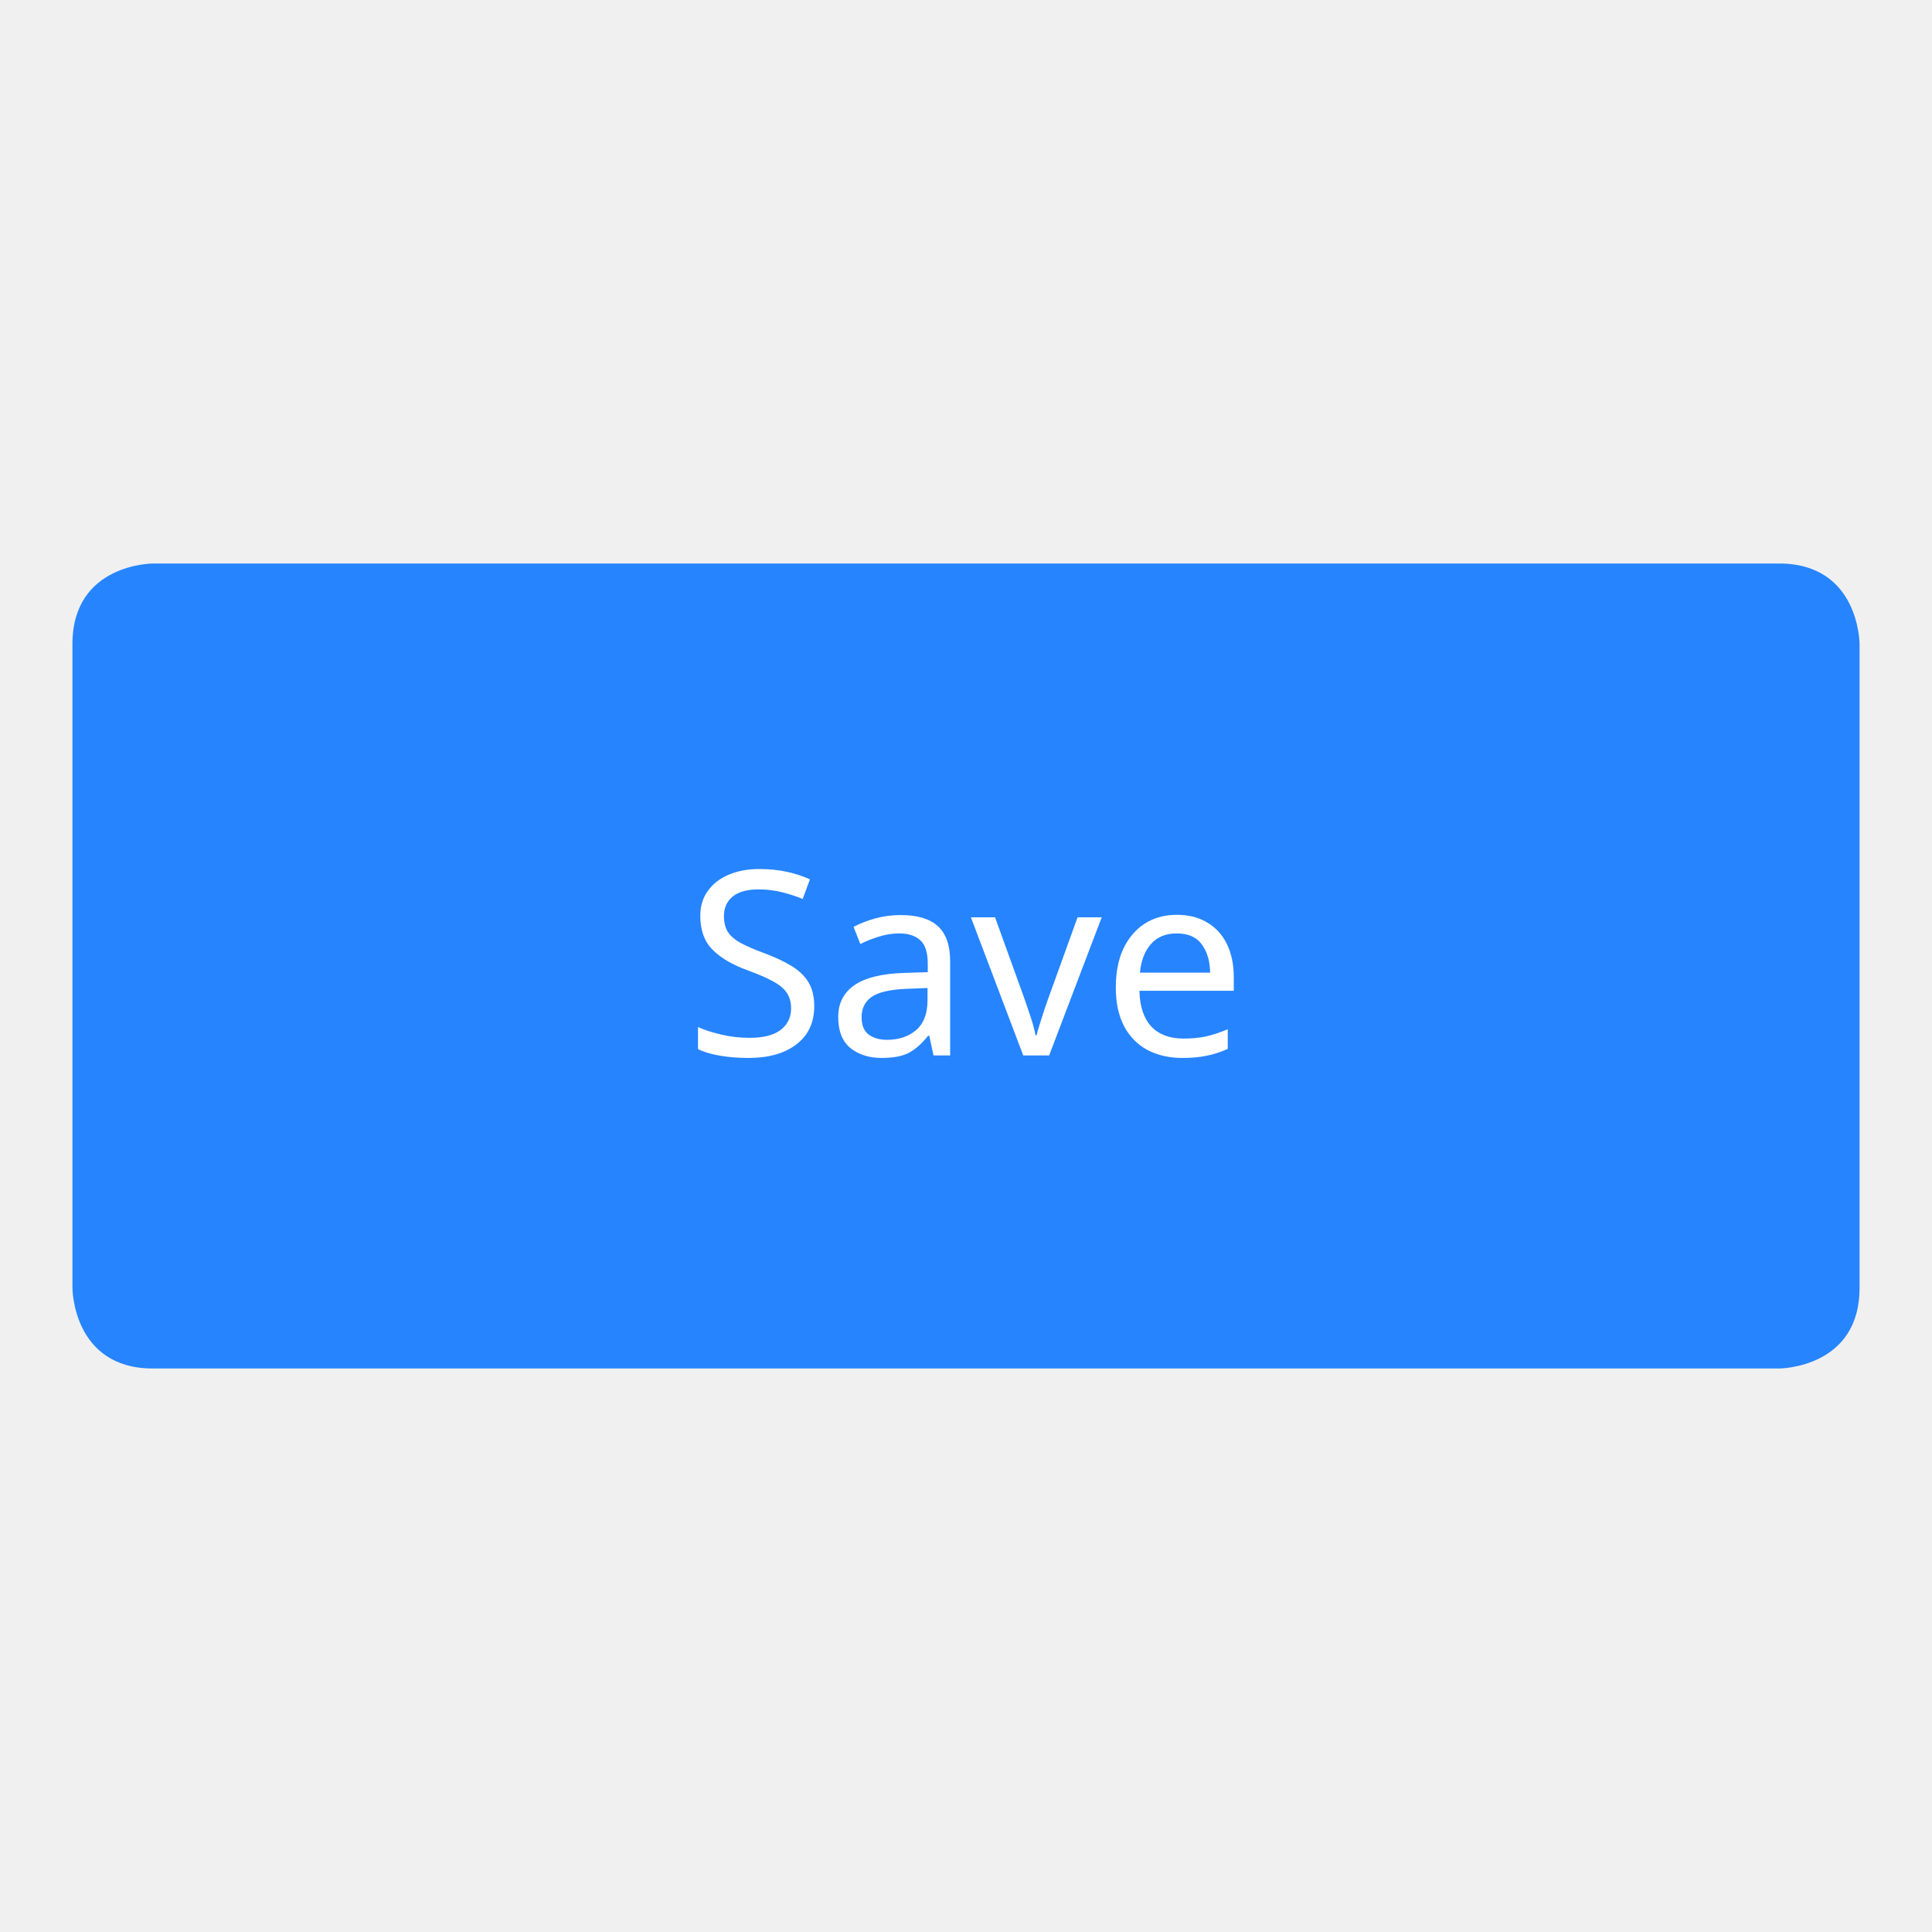
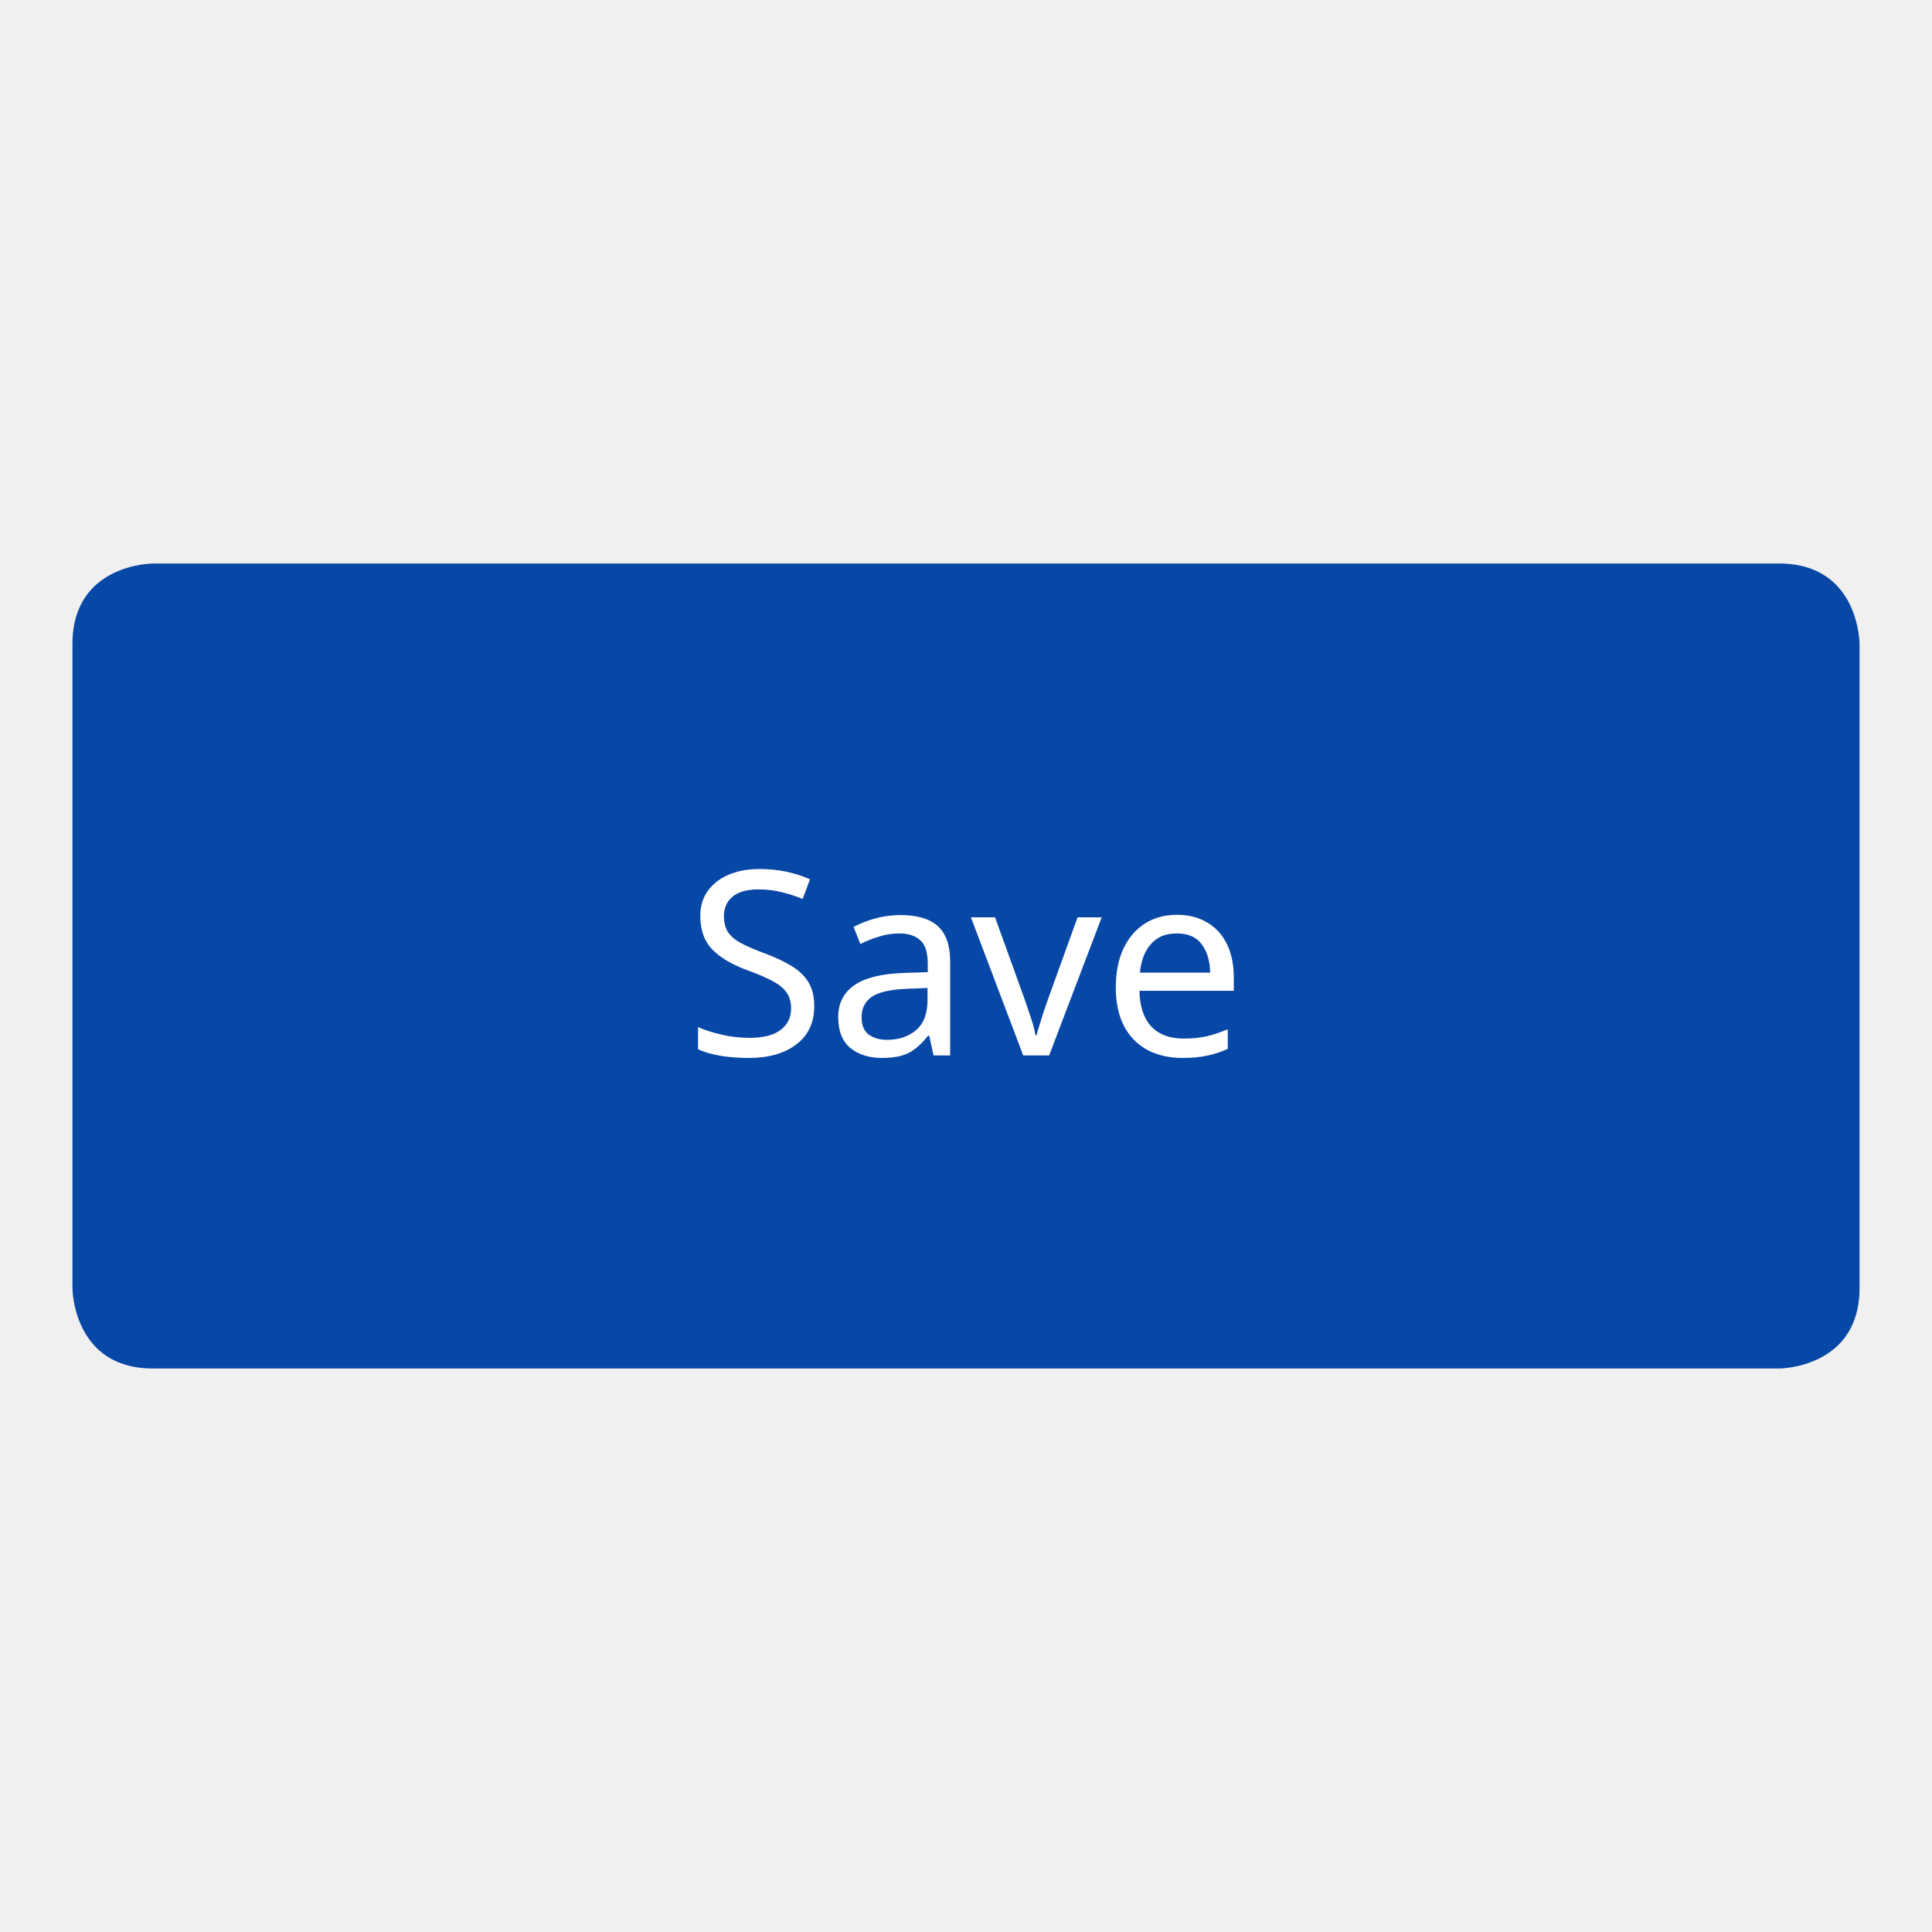
<svg xmlns="http://www.w3.org/2000/svg" width="30px" height="30px" viewBox="-60 -60 120 120" aria-labelledby="addIconTitle">
  <g id="two-5" transform="matrix(1 0 0 1 0 0)" opacity="1">
    <g id="two-4" transform="matrix(1 0 0 1 0 0)" opacity="1">
-       <path transform="matrix(1 0 0 1 0 0)" id="two-1" d="M -50.5 -25 C -50.5 -25 50.5 -25 50.5 -25 C 55.5 -25 55.5 -20 55.5 -20 C 55.5 -20 55.5 20 55.5 20 C 55.5 25 50.5 25 50.5 25 C 50.5 25 -50.5 25 -50.5 25 C -55.5 25 -55.5 20 -55.5 20 C -55.5 20 -55.5 -20 -55.5 -20 C -55.5 -25 -50.5 -25 -50.5 -25 C -50.5 -25 -50.5 -25 -50.5 -25 C -50.5 -25 -50.5 -25 -50.5 -25 Z " fill="#2684FF" stroke="undefined" stroke-width="1" stroke-opacity="1" fill-opacity="1" visibility="visible" stroke-linecap="butt" stroke-linejoin="miter" stroke-miterlimit="4" />
+       <path transform="matrix(1 0 0 1 0 0)" id="two-1" d="M -50.5 -25 C -50.5 -25 50.5 -25 50.5 -25 C 55.5 -25 55.5 -20 55.5 -20 C 55.5 -20 55.5 20 55.5 20 C 55.5 25 50.5 25 50.5 25 C 50.5 25 -50.5 25 -50.5 25 C -55.5 25 -55.5 20 -55.5 20 C -55.5 20 -55.5 -20 -55.5 -20 C -55.5 -25 -50.5 -25 -50.5 -25 C -50.5 -25 -50.5 -25 -50.5 -25 C -50.5 -25 -50.5 -25 -50.5 -25 Z " fill="#0747A6" stroke="undefined" stroke-width="1" stroke-opacity="1" fill-opacity="1" visibility="visible" stroke-linecap="butt" stroke-linejoin="miter" stroke-miterlimit="4" />
    </g>
    <g id="two-3" transform="matrix(1 0 0 1 0 0)" opacity="1">
      <text transform="matrix(1 0 0 1 0 0)" id="two-2" font-family="sans-serif" font-size="16" line-height="17" text-anchor="middle" dominant-baseline="middle" alignment-baseline="middle" font-style="normal" font-weight="500" text-decoration="none" fill="#fff" stroke="transparent" stroke-width="1" opacity="1" class="" visibility="visible">Save</text>
    </g>
  </g>
</svg>
